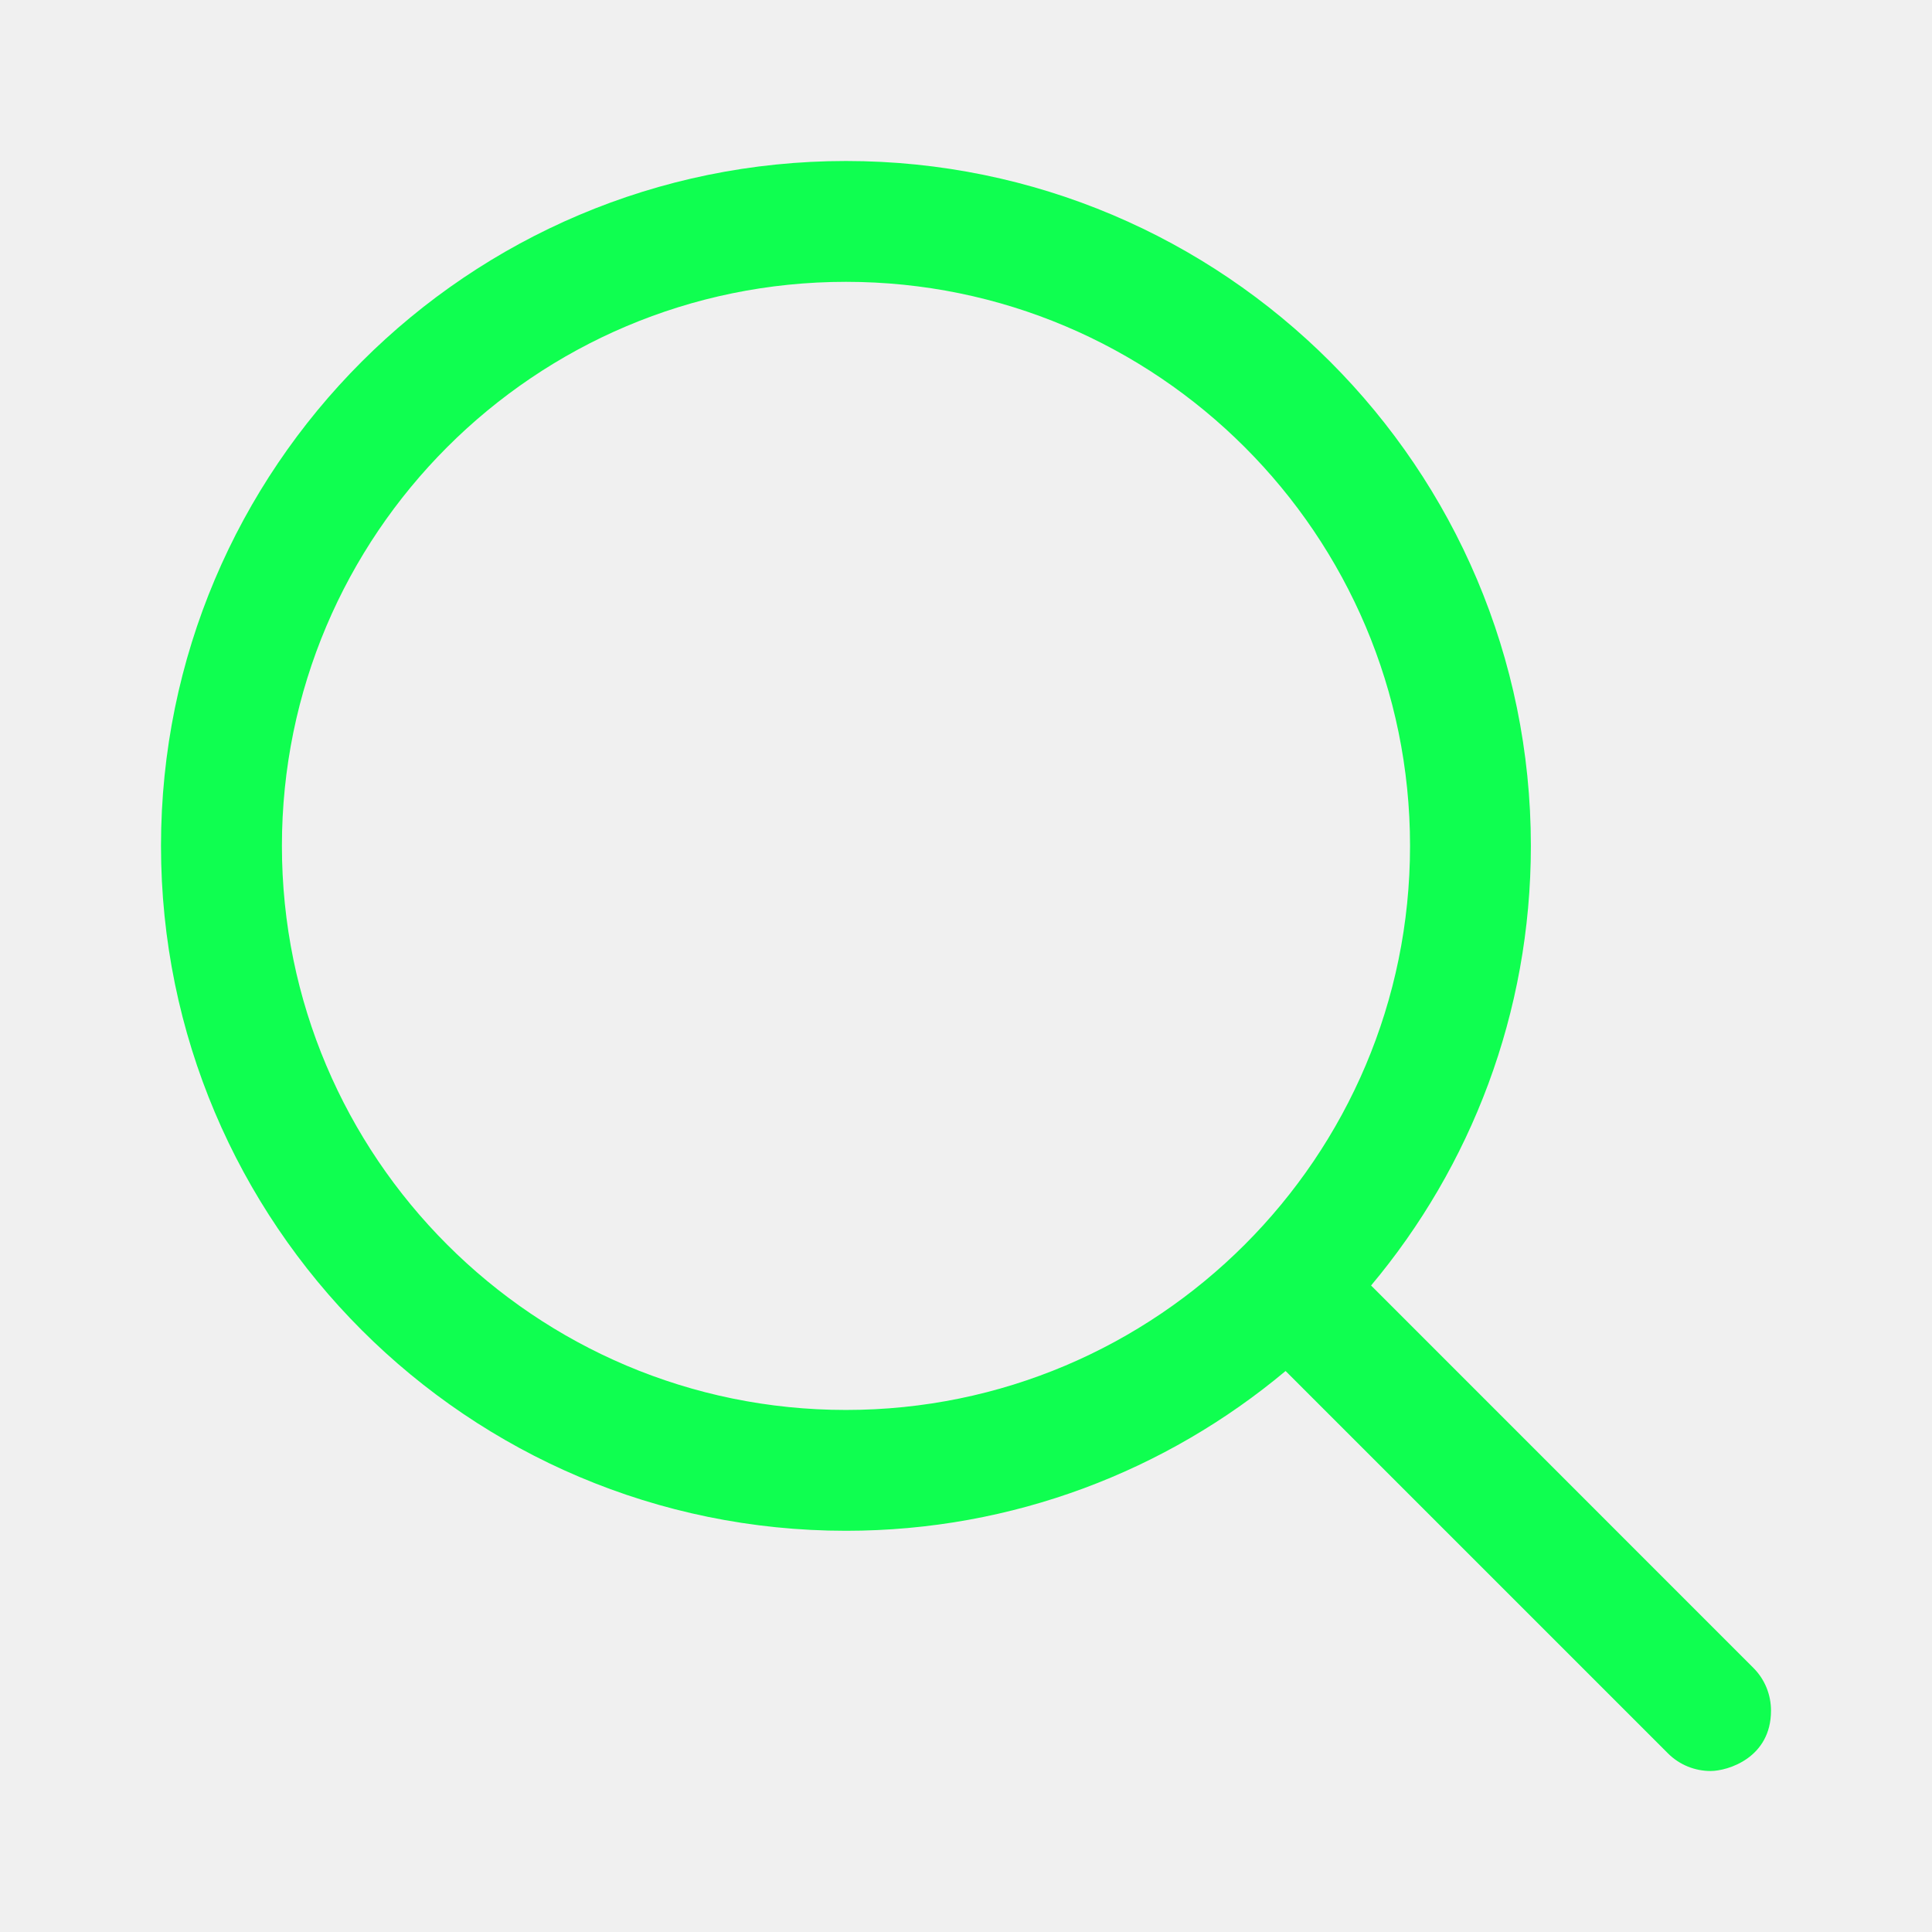
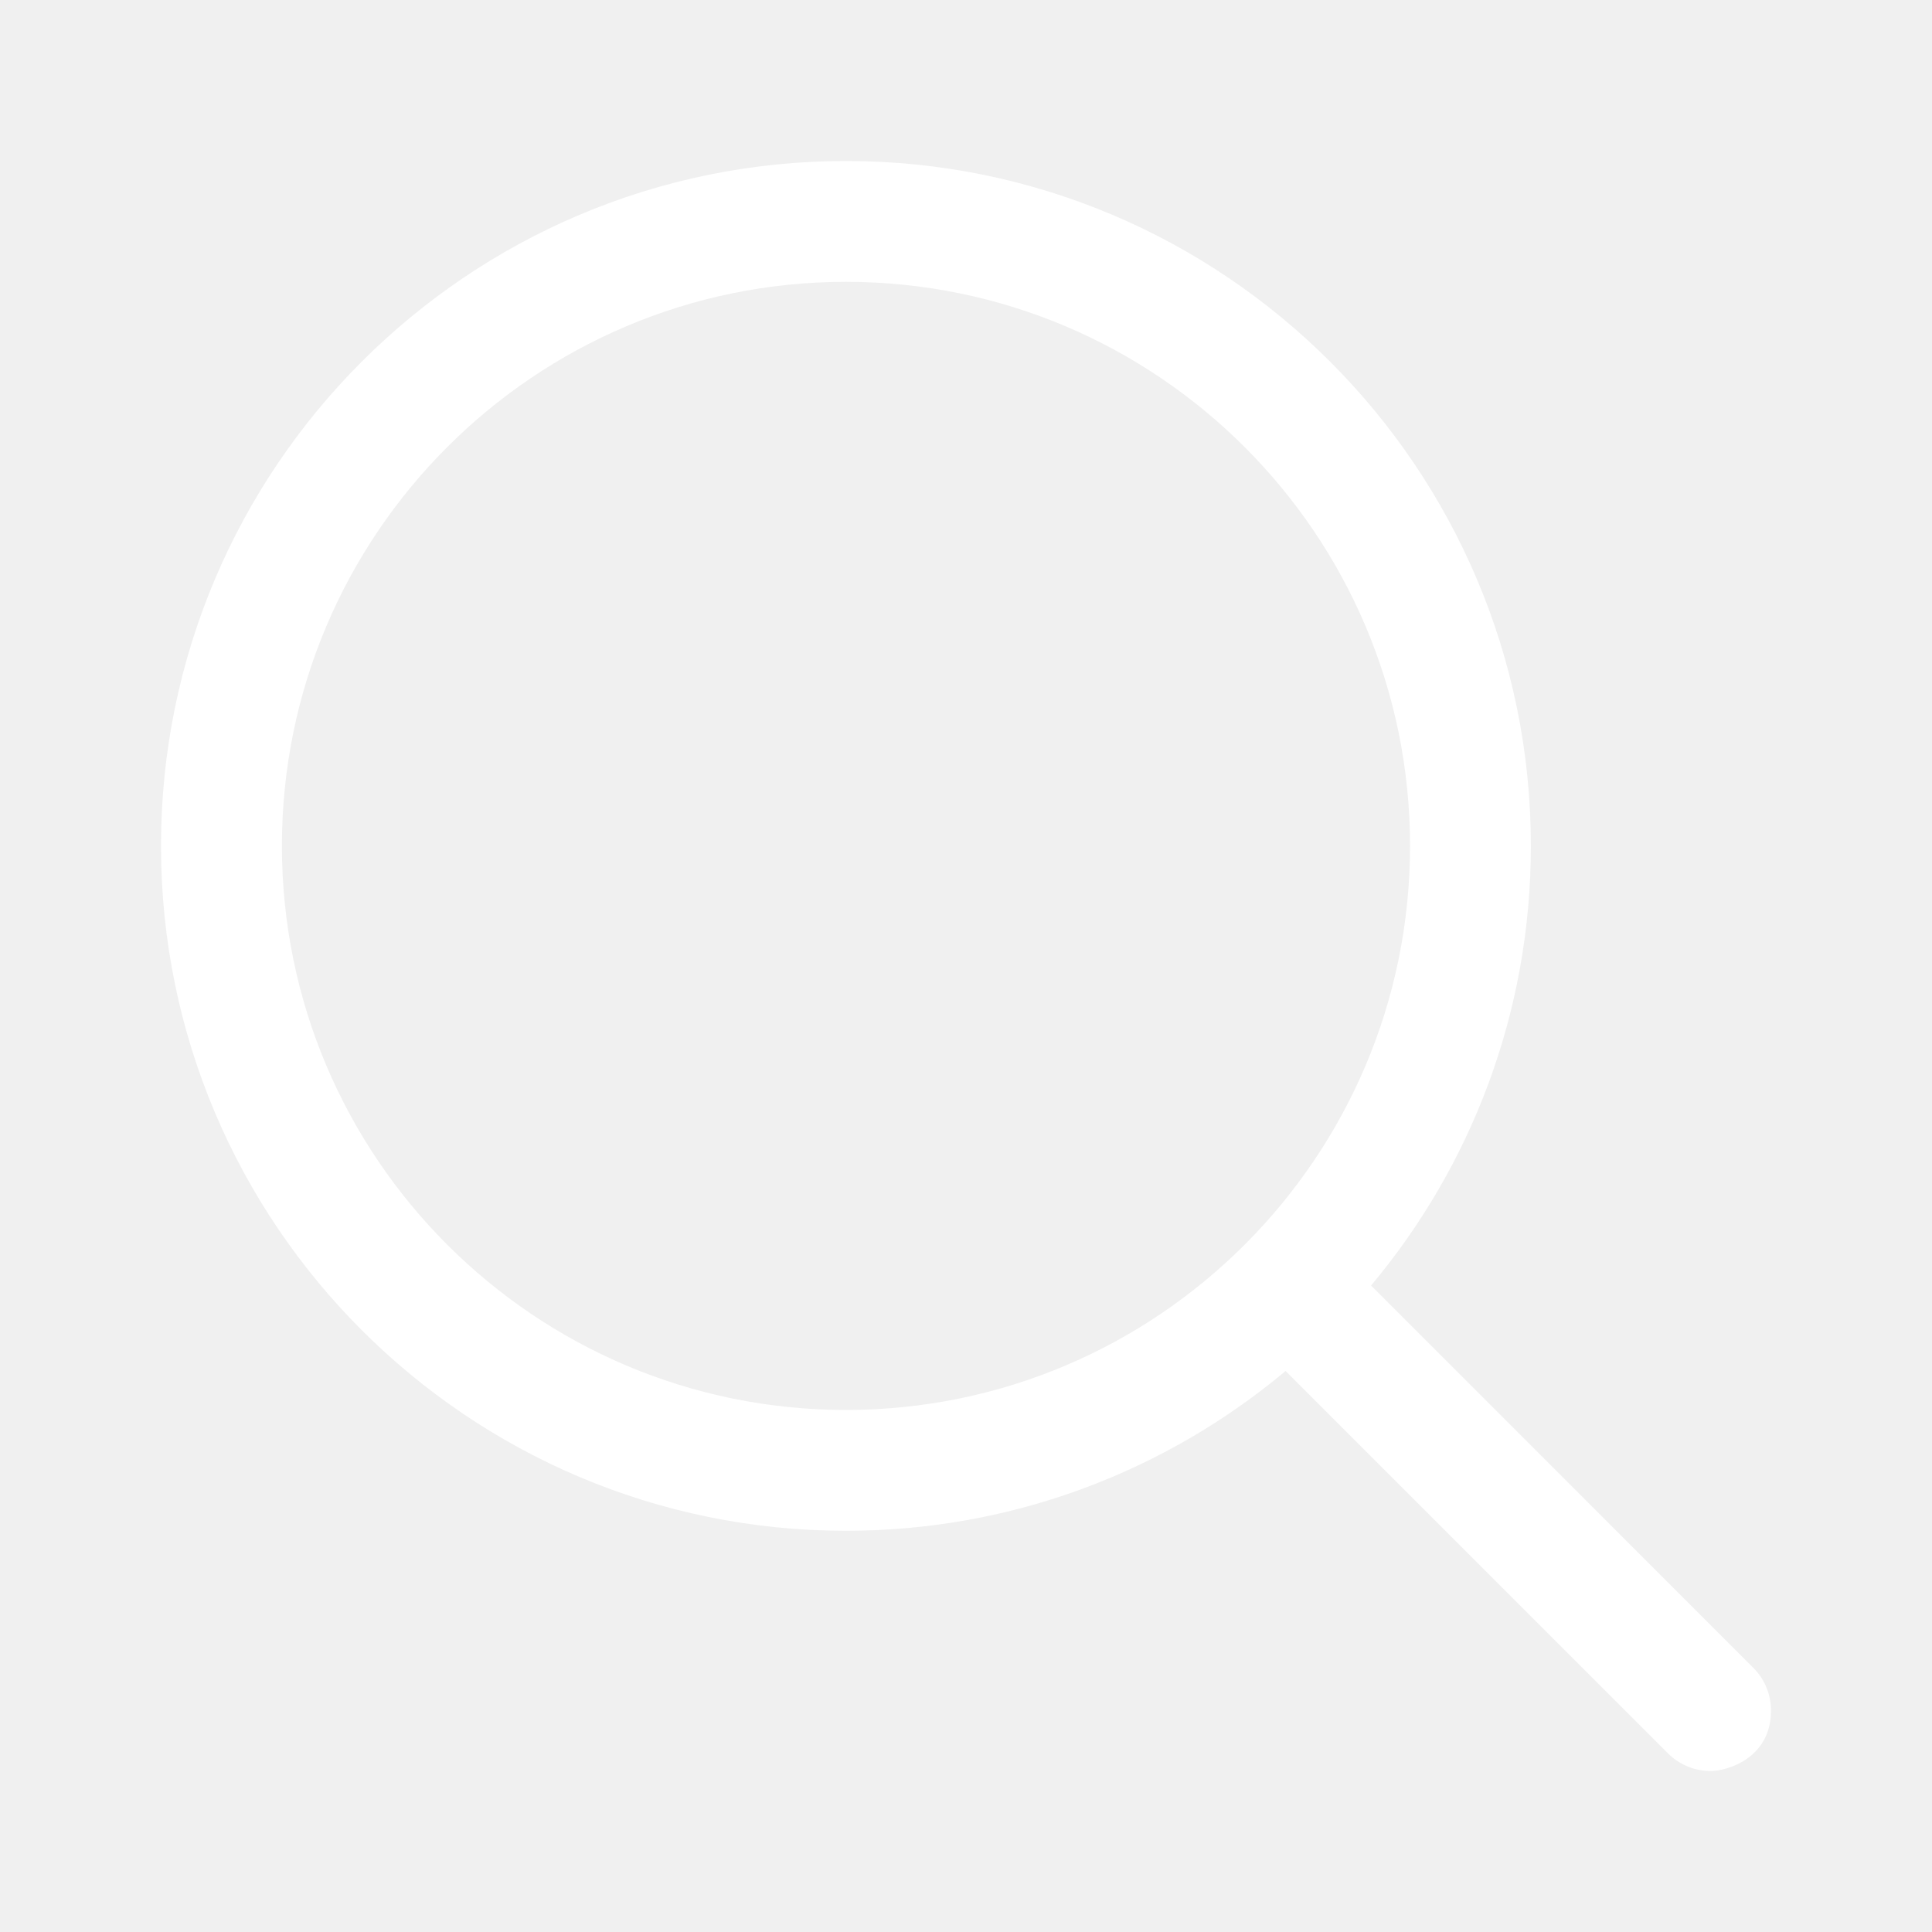
<svg xmlns="http://www.w3.org/2000/svg" clip-rule="evenodd" fill-rule="evenodd" stroke-linejoin="round" stroke-miterlimit="2" viewBox="0 0 24 24">
-   <path d="m15.97 17.031c-1.479 1.238-3.384 1.985-5.461 1.985-4.697 0-8.509-3.812-8.509-8.508s3.812-8.508 8.509-8.508c4.695 0 8.508 3.812 8.508 8.508 0 2.078-.747 3.984-1.985 5.461l4.749 4.75c.146.146.219.338.219.531 0 .587-.537.75-.75.75-.192 0-.384-.073-.531-.22zm-5.461-13.53c-3.868 0-7.007 3.14-7.007 7.007s3.139 7.007 7.007 7.007c3.866 0 7.007-3.14 7.007-7.007s-3.141-7.007-7.007-7.007z" fill="#0fff50" fill-rule="nonzero" />
+   <path d="m15.97 17.031c-1.479 1.238-3.384 1.985-5.461 1.985-4.697 0-8.509-3.812-8.509-8.508s3.812-8.508 8.509-8.508c4.695 0 8.508 3.812 8.508 8.508 0 2.078-.747 3.984-1.985 5.461l4.749 4.75c.146.146.219.338.219.531 0 .587-.537.75-.75.75-.192 0-.384-.073-.531-.22zm-5.461-13.53c-3.868 0-7.007 3.14-7.007 7.007s3.139 7.007 7.007 7.007c3.866 0 7.007-3.14 7.007-7.007s-3.141-7.007-7.007-7.007z" fill="#fff" fill-rule="nonzero" />
</svg>
